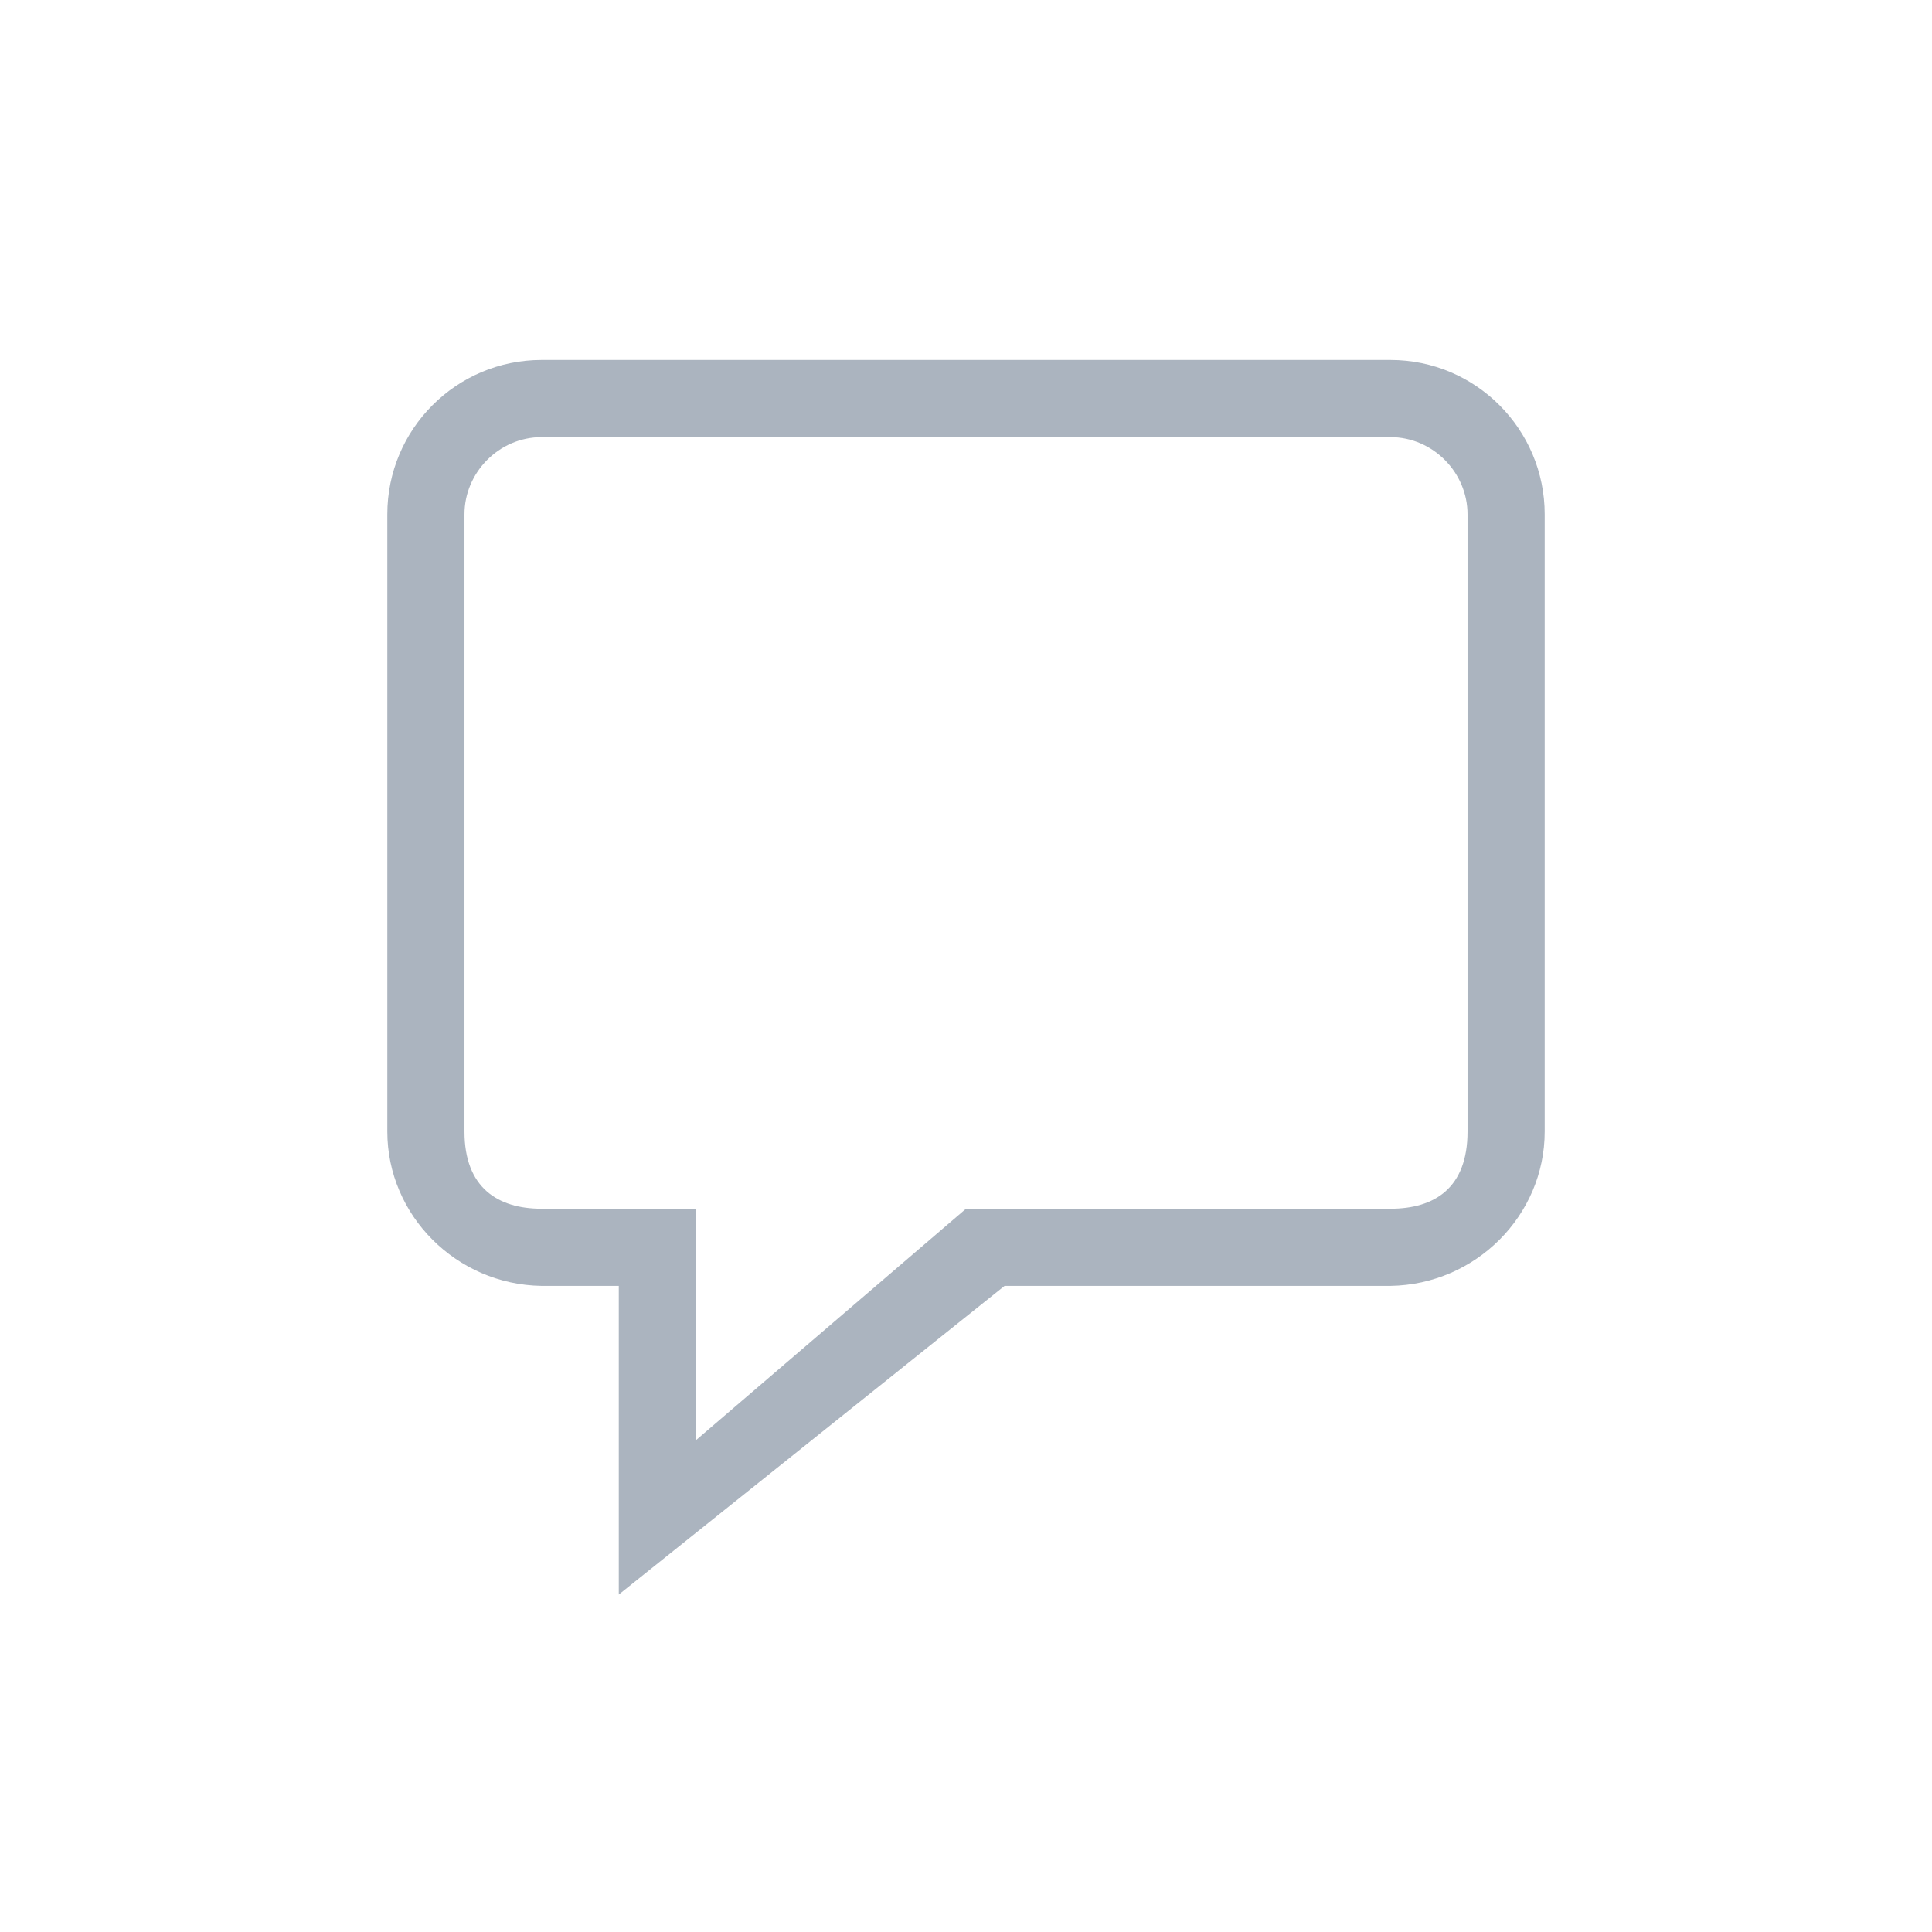
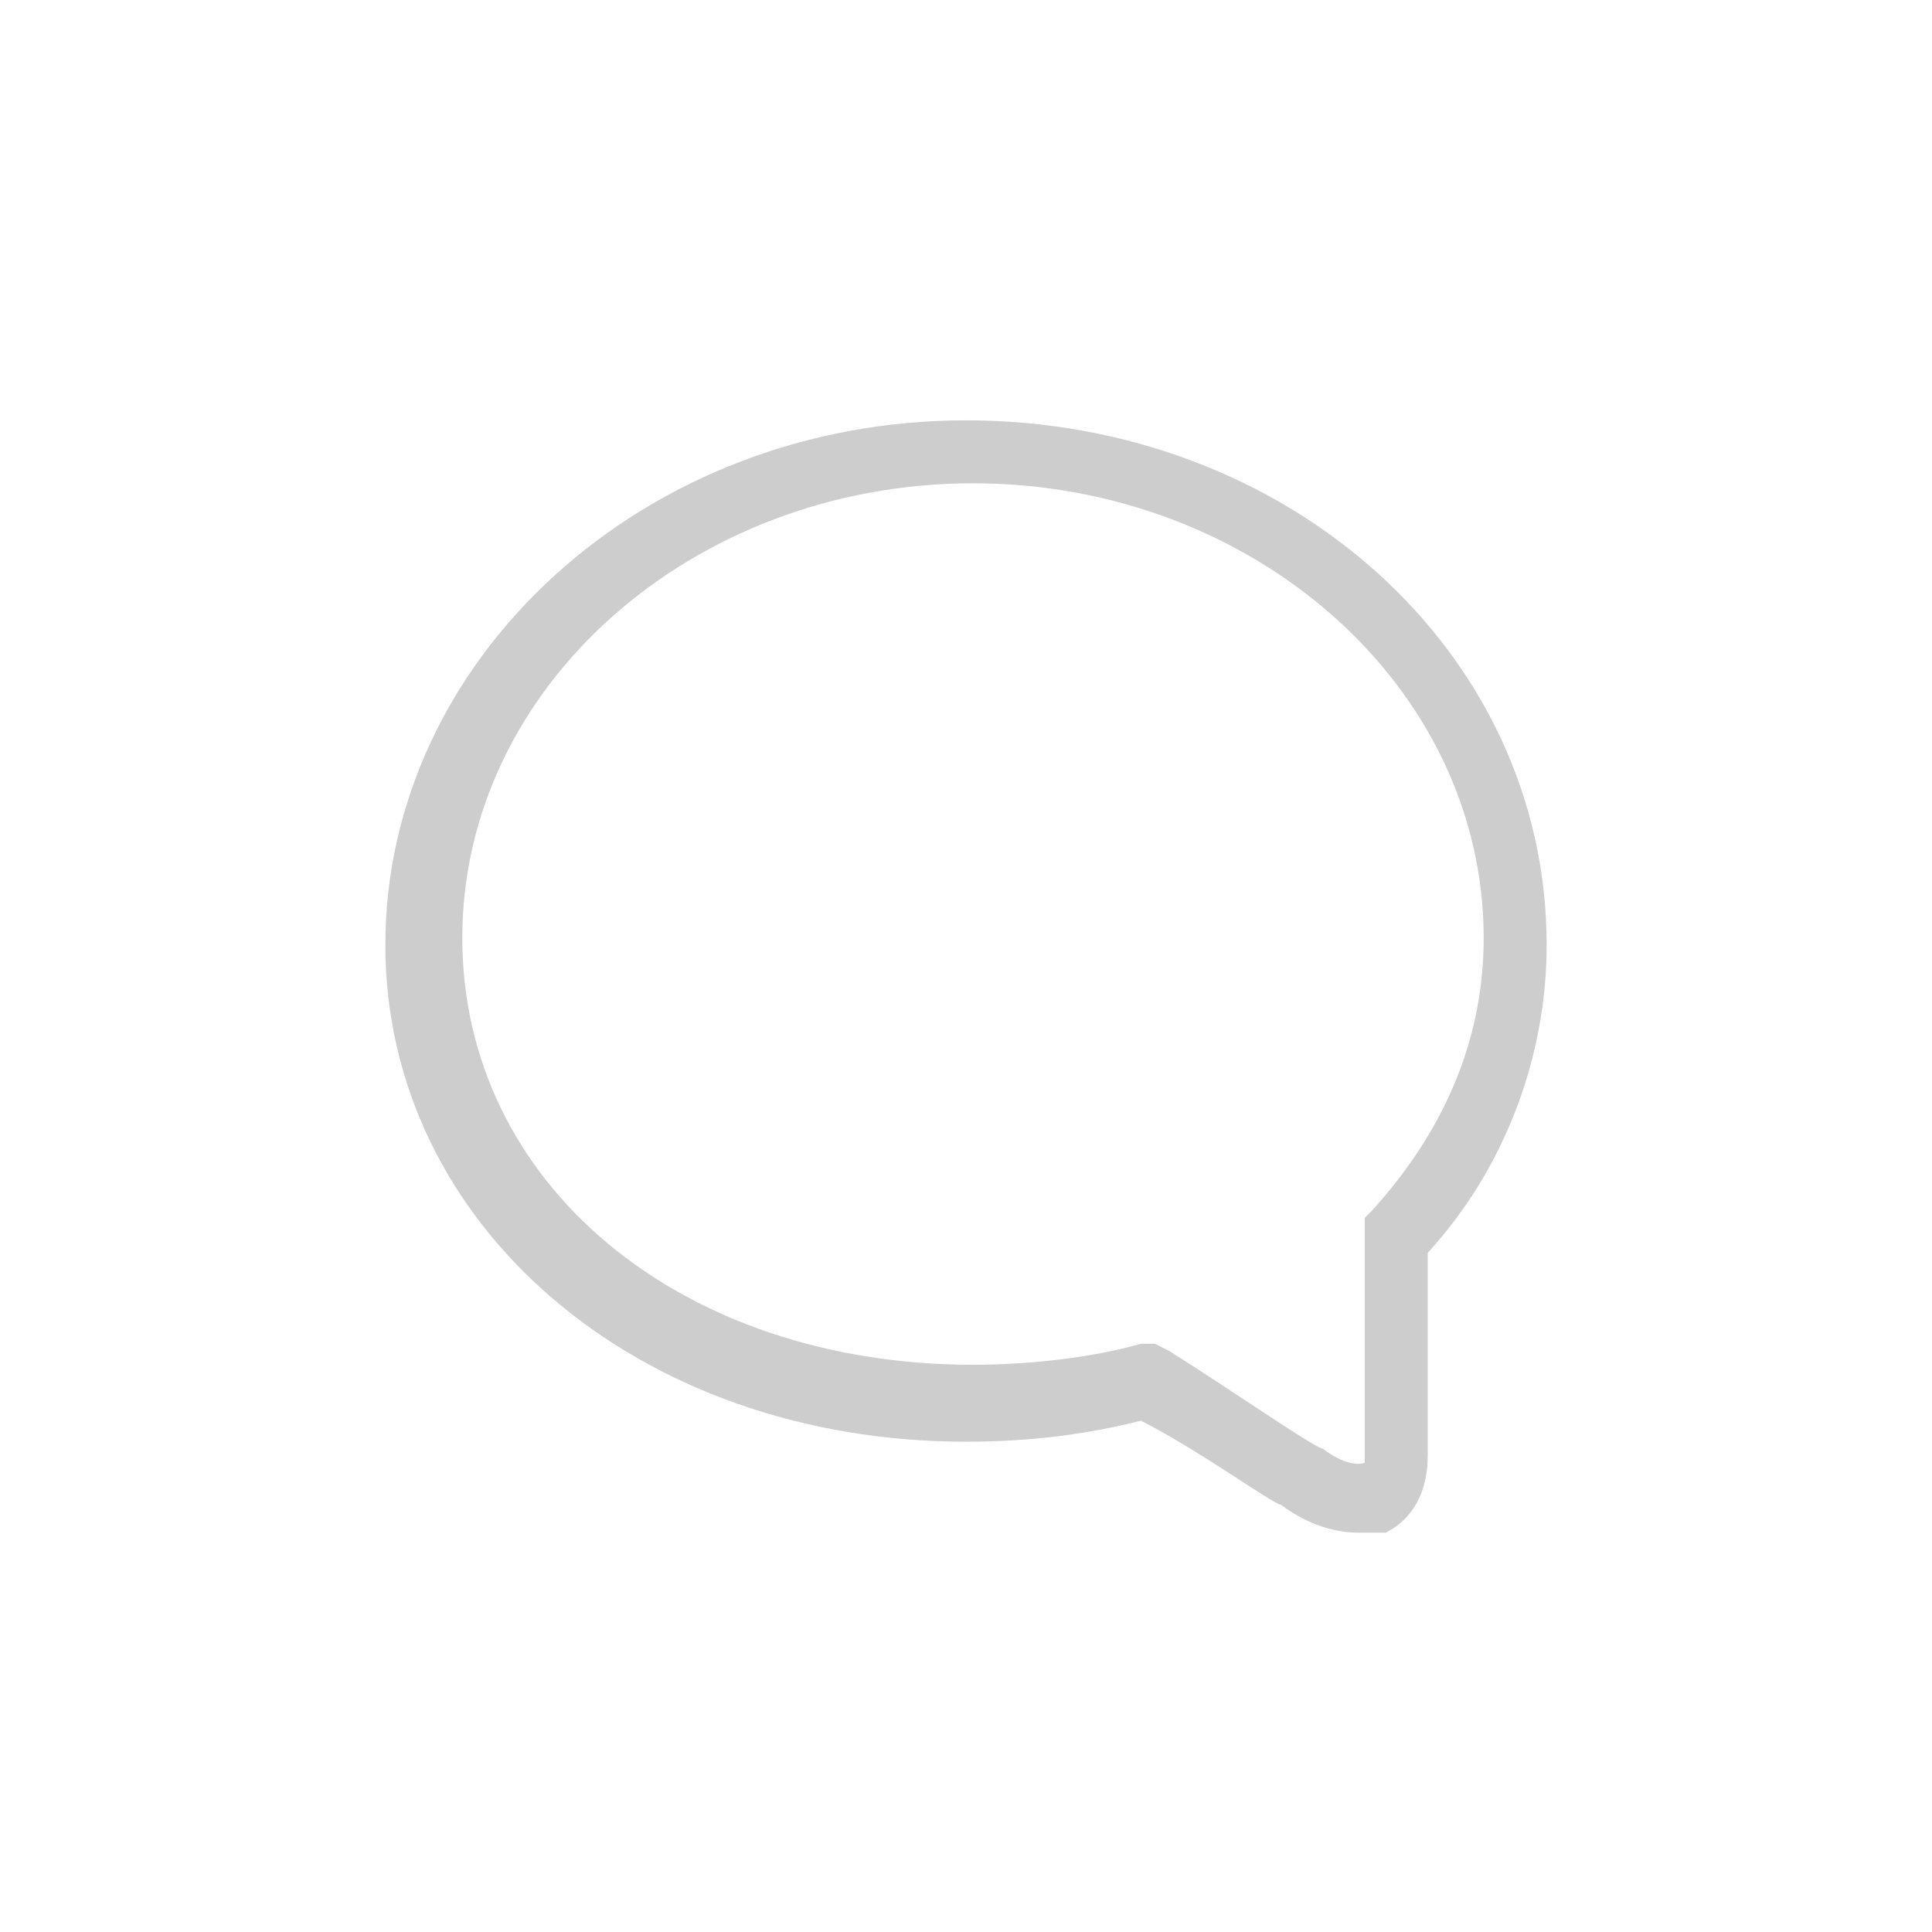
- <svg xmlns="http://www.w3.org/2000/svg" t="1538991302356" class="icon" style="" viewBox="0 0 1024 1024" version="1.1" p-id="2220" width="200" height="200">
+ <svg xmlns="http://www.w3.org/2000/svg" t="1539681028898" class="icon" style="" viewBox="0 0 1024 1024" version="1.1" p-id="2156" width="200" height="200">
  <defs>
    <style type="text/css" />
  </defs>
-   <path d="M512 640.651h224.927c23.459 0 40.896-10.981 40.896-40.896V272.589c0-22.093-18.284-40.896-40.896-40.896H287.073c-22.621 0-40.896 18.766-40.896 40.896v327.166c0 29.826 17.73 40.896 40.896 40.896h81.791V763.339L512 640.651z m-184.031 40.896h-40.896c-45.334-0.665-81.791-37.502-81.791-81.791V272.589c0-45.066 36.535-81.792 81.791-81.792h449.854c45.321 0 81.791 36.836 81.791 81.791v327.167c0 44.4-36.525 81.126-81.791 81.791H532.448L327.968 845.131V681.547z" fill="#ABB4BF" p-id="2221" />
+   <path d="M719.642 812.339c-11.124 0-25.955-3.708-40.787-14.832-3.708 0-44.495-29.663-74.158-44.495-29.663 7.416-59.326 11.124-92.697 11.124-174.271 0-307.755-114.944-307.755-263.26 0-152.023 137.192-278.091 307.755-278.091s307.755 122.36 307.755 278.091c0 59.326-22.247 118.652-63.034 163.147L756.72 771.552c0 18.539-7.416 33.371-22.247 40.787C730.765 812.339 727.057 812.339 719.642 812.339zM612.113 712.226l7.416 3.708c29.663 18.539 77.866 51.91 81.573 51.91 14.832 11.124 22.247 7.416 22.247 7.416 0 0 0-3.708 0-7.416l0-122.36 3.708-3.708c37.079-40.787 59.326-88.989 59.326-144.608 0-133.484-122.36-241.013-270.676-241.013-148.315 0-270.676 107.529-270.676 241.013 0 129.776 114.944 226.181 270.676 226.181 29.663 0 63.034-3.708 88.989-11.124L612.113 712.226z" fill="#cdcdcd" p-id="2157" />
</svg>
